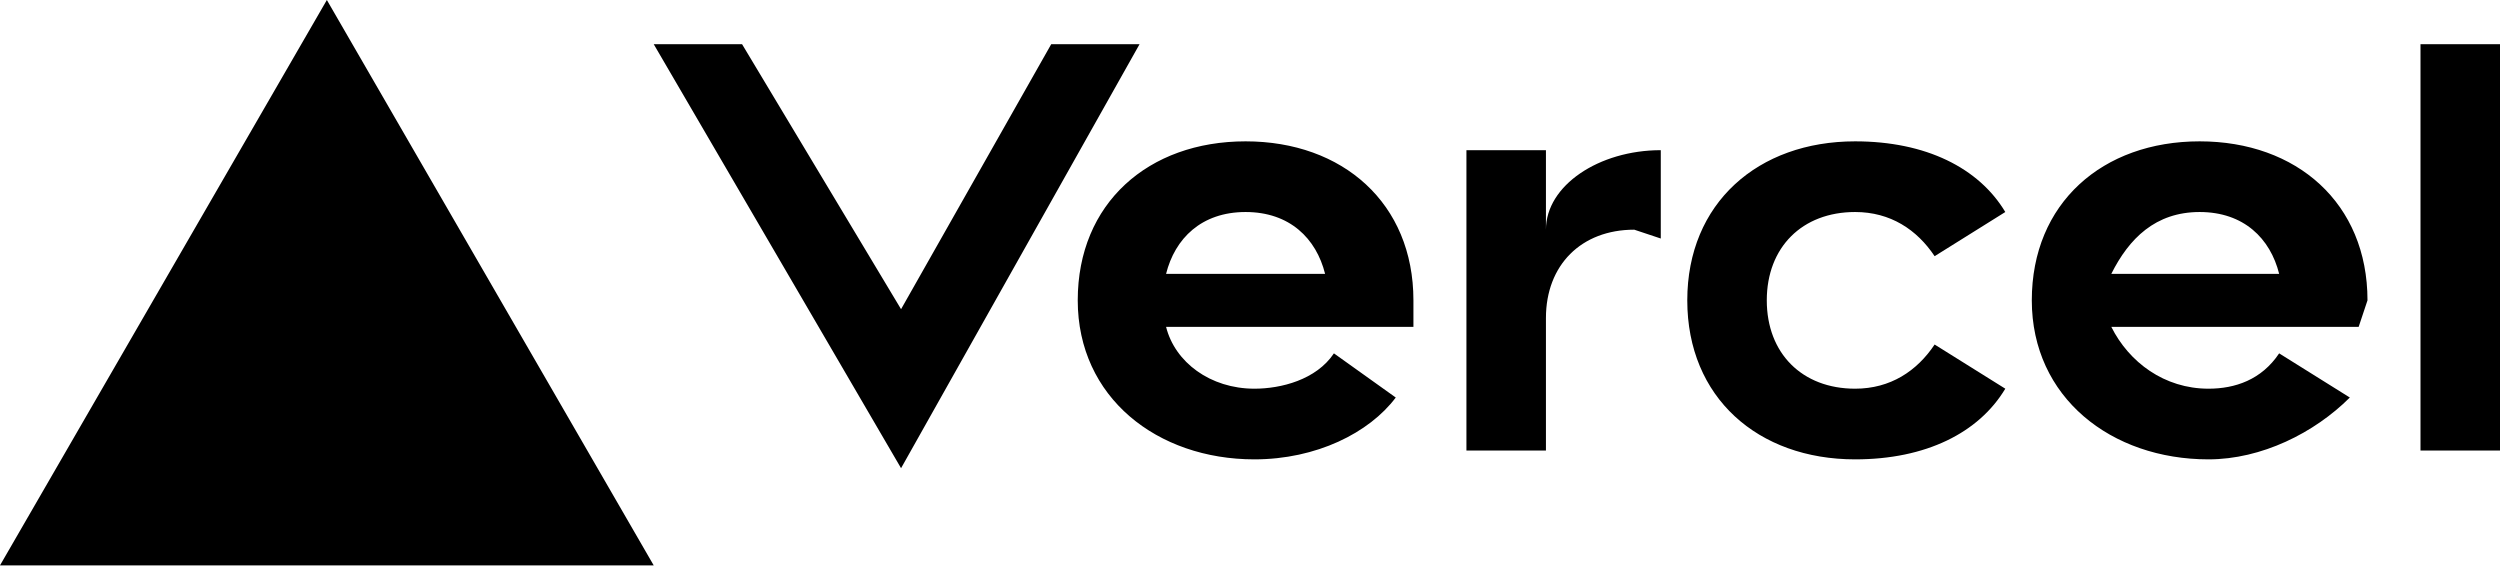
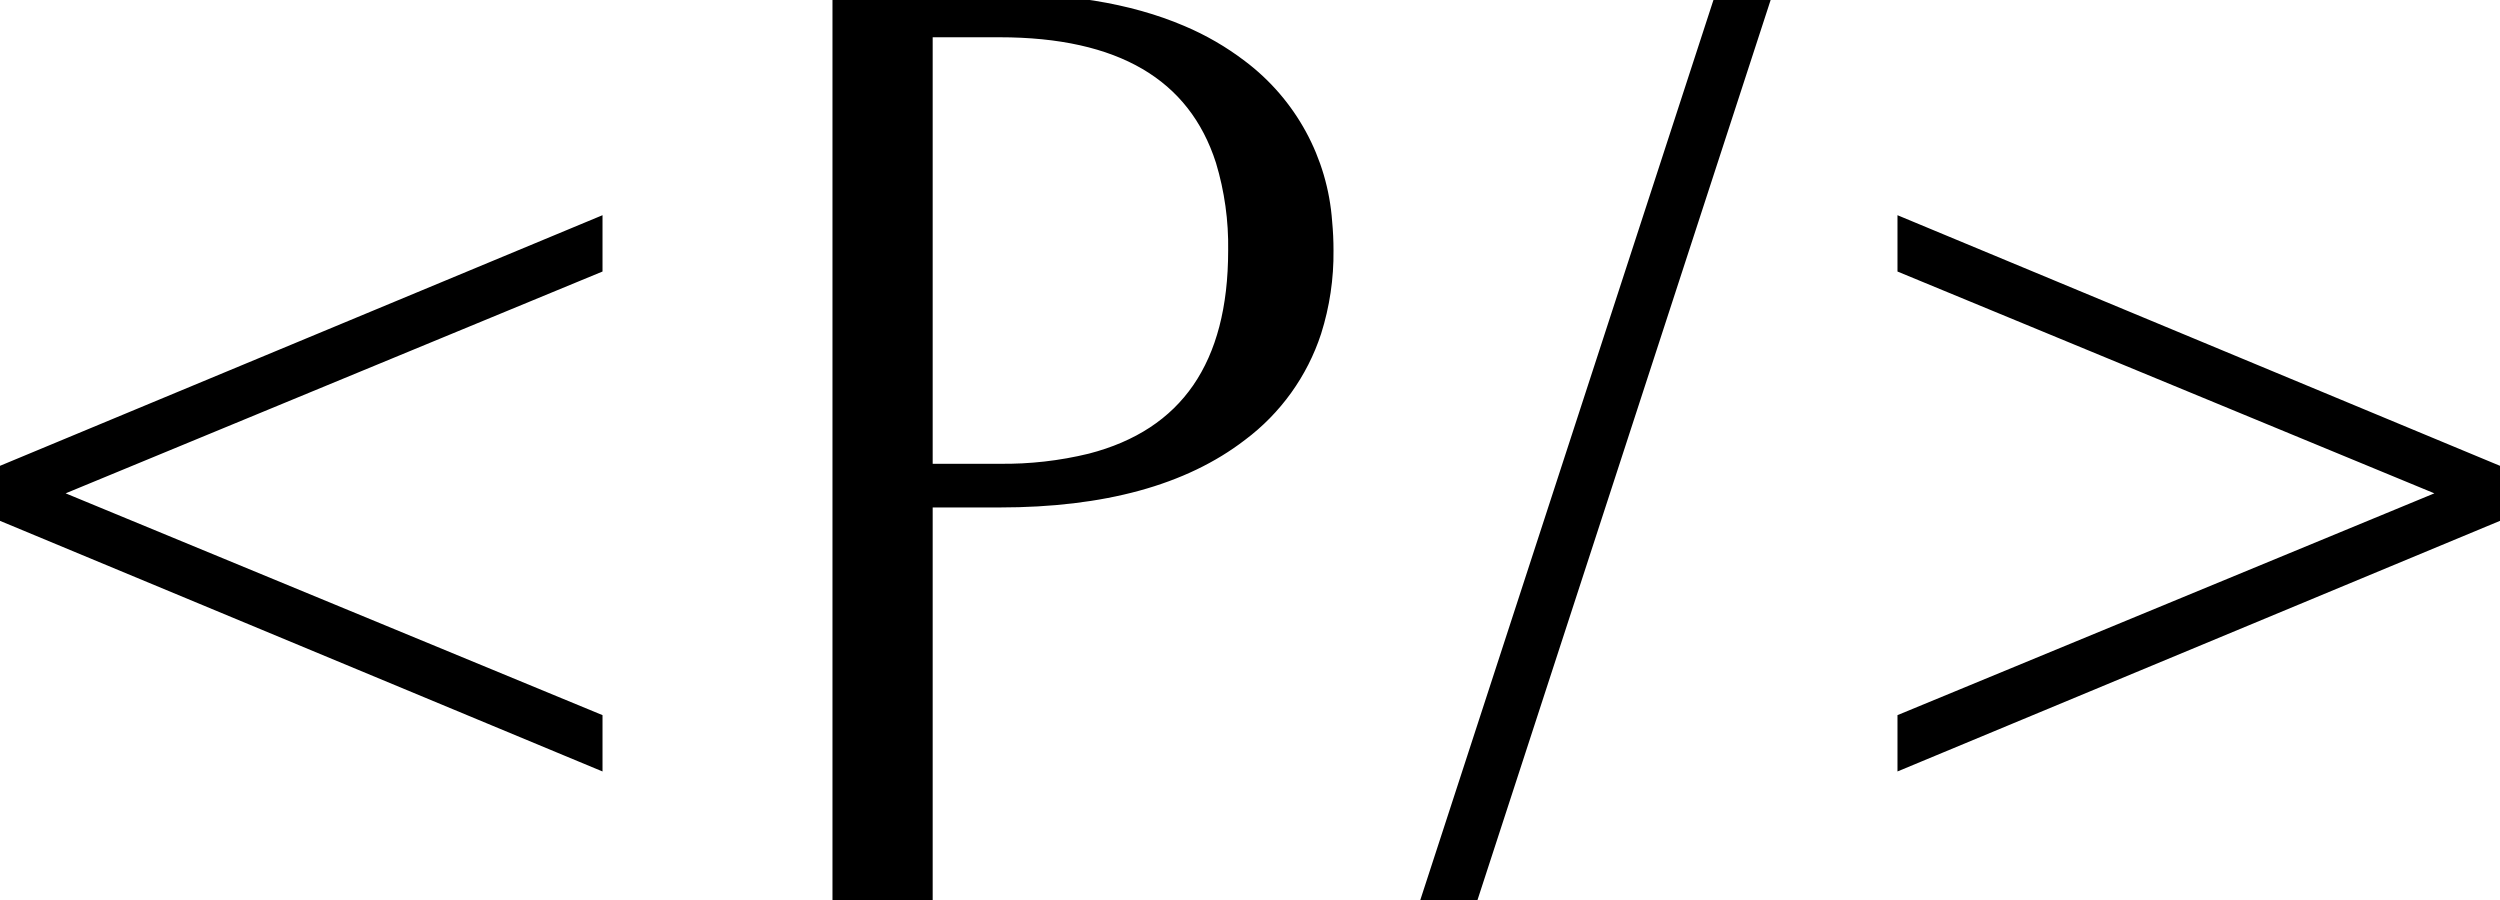
- <svg xmlns="http://www.w3.org/2000/svg" fill="none" viewBox="0 0 283 64">
-   <path fill="black" d="M141 16c-11 0-19 7-19 18s9 18 20 18c7 0 13-3 16-7l-7-5c-2 3-6 4-9 4-5 0-9-3-10-7h28v-3c0-11-8-18-19-18zm-9 15c1-4 4-7 9-7s8 3 9 7h-18zm117-15c-11 0-19 7-19 18s9 18 20 18c6 0 12-3 16-7l-8-5c-2 3-5 4-8 4-5 0-9-3-11-7h28l1-3c0-11-8-18-19-18zm-10 15c2-4 5-7 10-7s8 3 9 7h-19zm-39 3c0 6 4 10 10 10 4 0 7-2 9-5l8 5c-3 5-9 8-17 8-11 0-19-7-19-18s8-18 19-18c8 0 14 3 17 8l-8 5c-2-3-5-5-9-5-6 0-10 4-10 10zm83-29v46h-9V5h9zM37 0l37 64H0L37 0zm92 5-27 48L74 5h10l18 30 17-30h10zm59 12v10l-3-1c-6 0-10 4-10 10v15h-9V17h9v9c0-5 6-9 13-9z" />
+ <svg xmlns="http://www.w3.org/2000/svg" width="194.6" height="70.001" viewBox="0 0 194.6 70.001">
+   <path fill="#000" fillRule="evenodd" stroke="#000" strokeLinecap="round" strokeWidth="0.945" d="M194.6 36.801v3.2l-46.4 19.3v-3.3l42.6-17.6-42.6-17.6v-3.3l46.4 19.3zm-148.2 22.5L0 40.001v-3.2l46.4-19.3v3.3l-42.6 17.6 42.6 17.6v3.3zm25.7 10.7h-6.8v-70h12.5a45.78 45.78 0 017.278.541q3.825.617 6.912 1.938a21.205 21.205 0 014.61 2.671 16.632 16.632 0 016.595 12.113 23.323 23.323 0 01.105 2.237 20.268 20.268 0 01-.942 6.33 16.364 16.364 0 01-5.758 8.02q-6.7 5.15-18.8 5.15h-5.7v31zm42.4 0h-3.4l22.8-70h3.4l-22.8 70zm-36.7-67.6h-5.7v34.2h5.7a28.332 28.332 0 007.075-.804Q96.1 32.893 96.1 19.501a22.851 22.851 0 00-.972-6.974Q91.882 2.401 77.8 2.401z" fontSize="12" vectorEffect="non-scaling-stroke" />
</svg>
